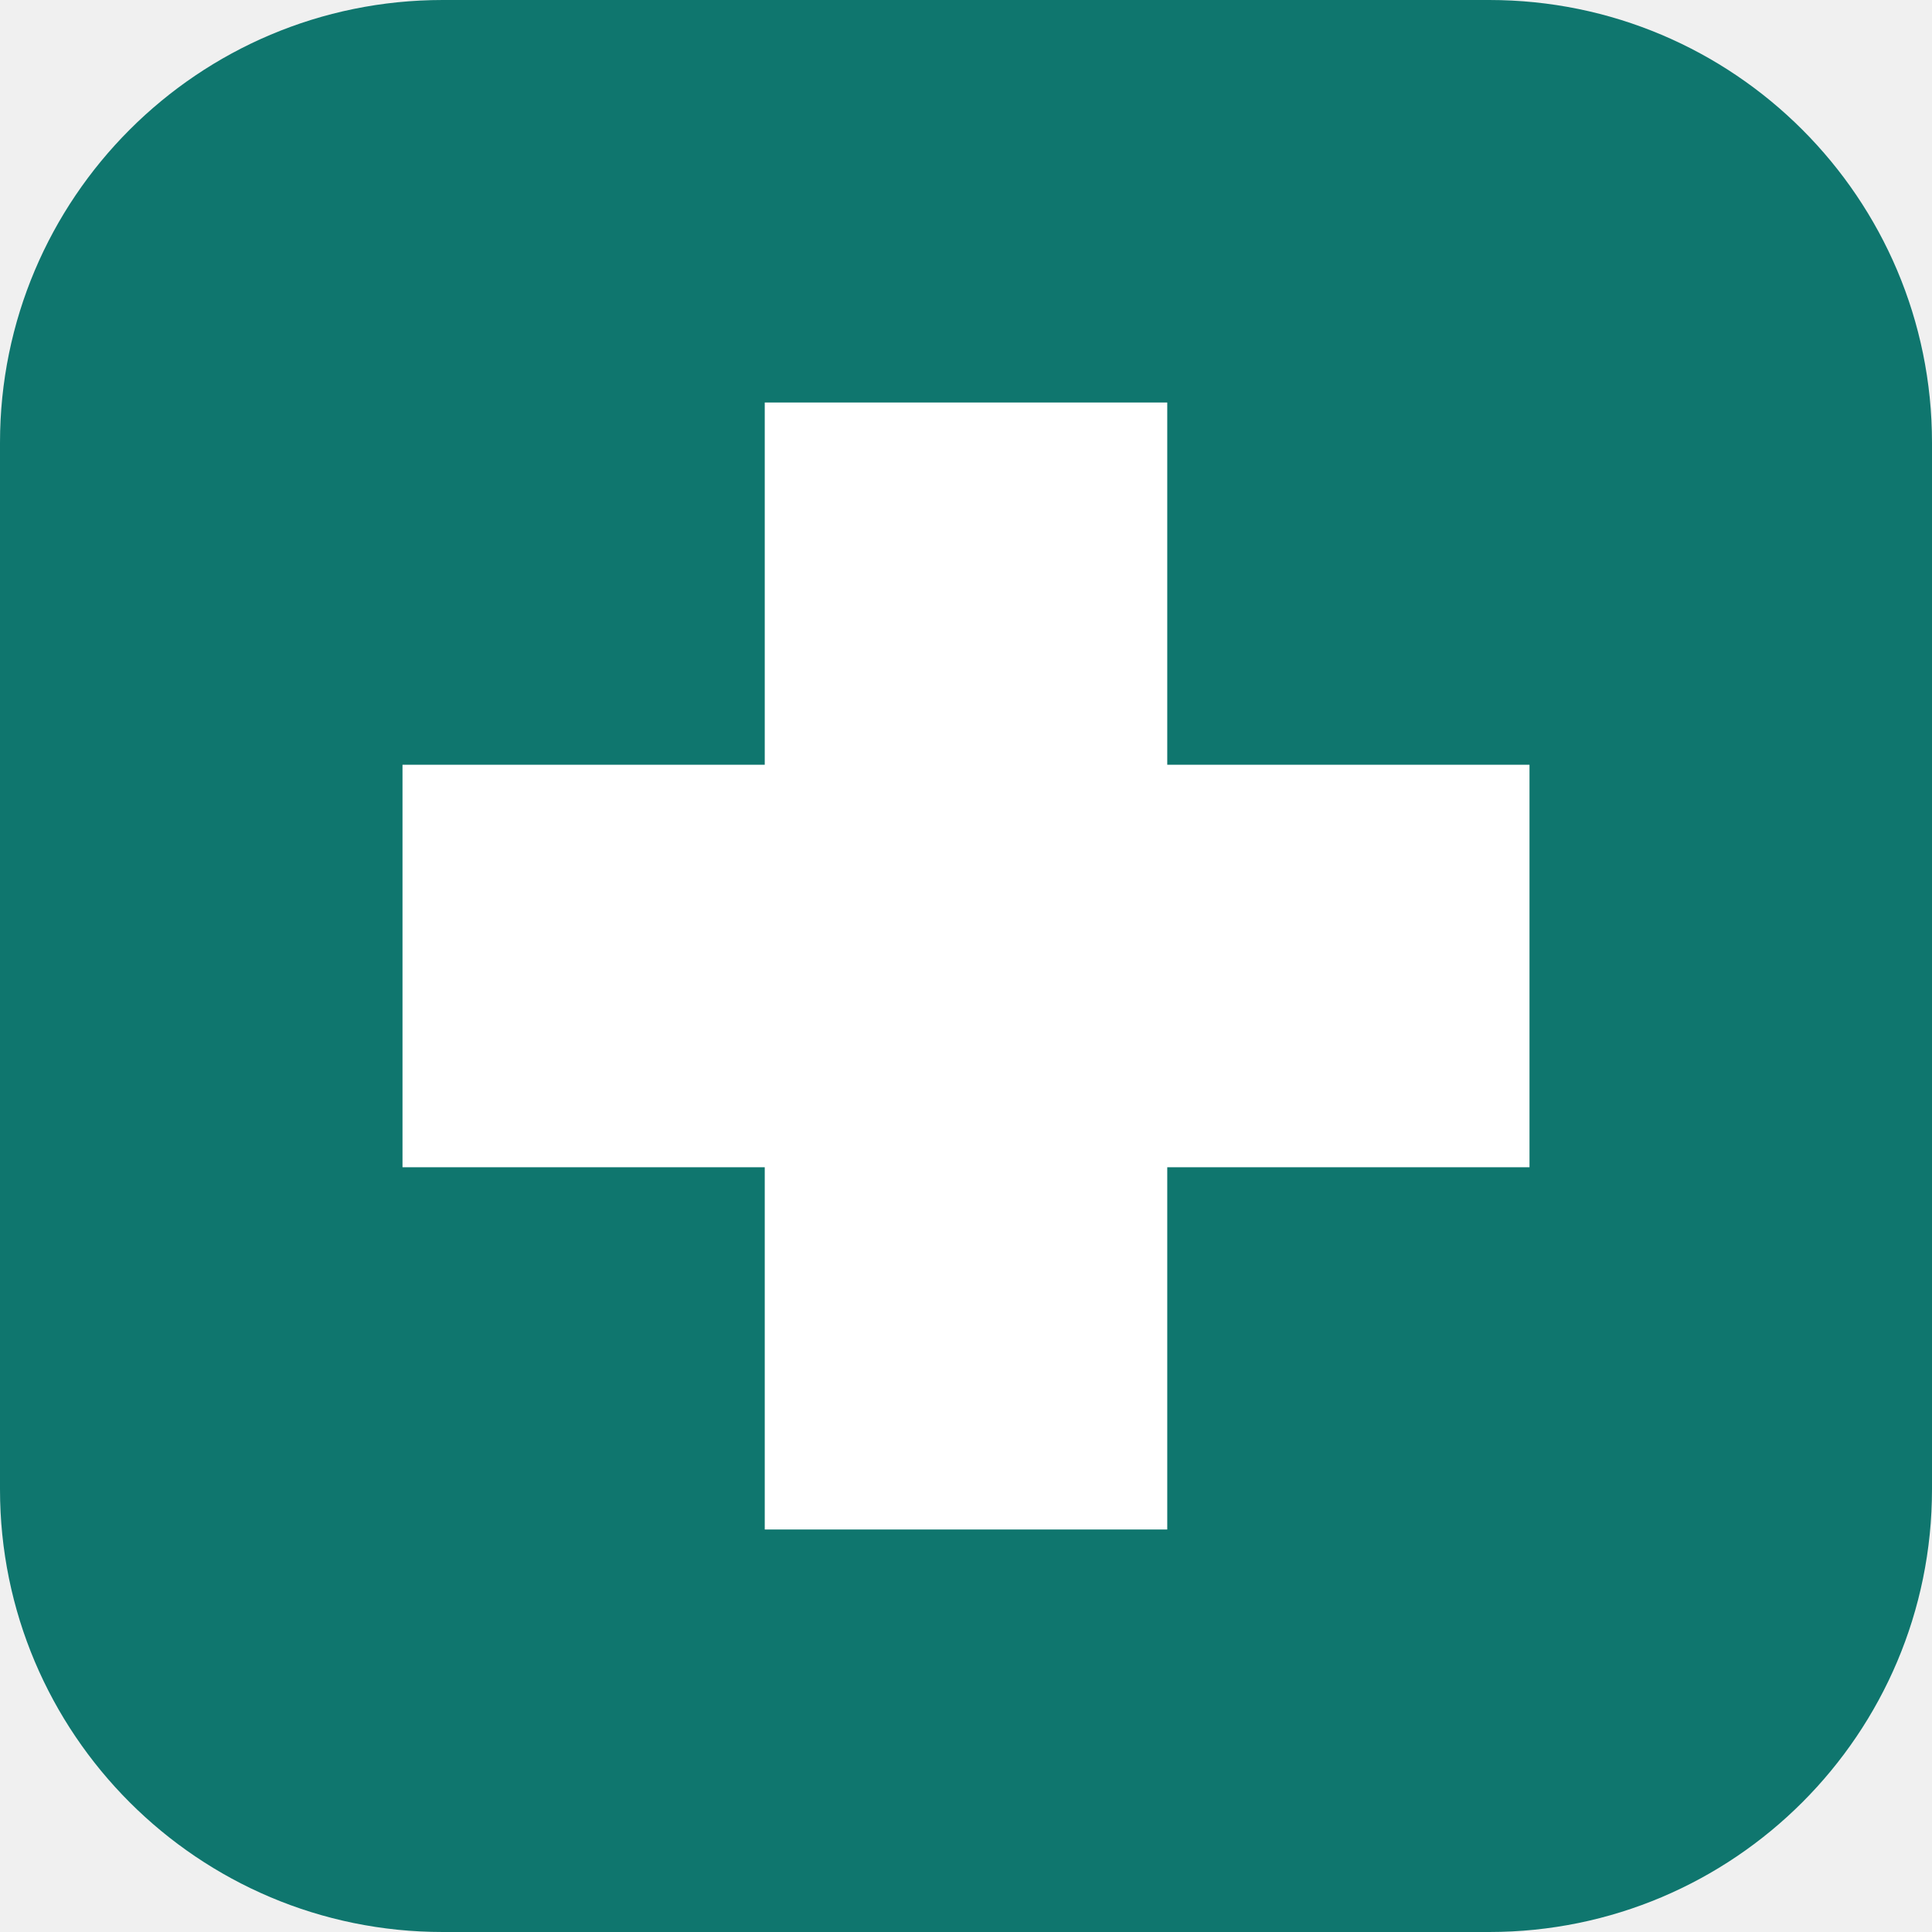
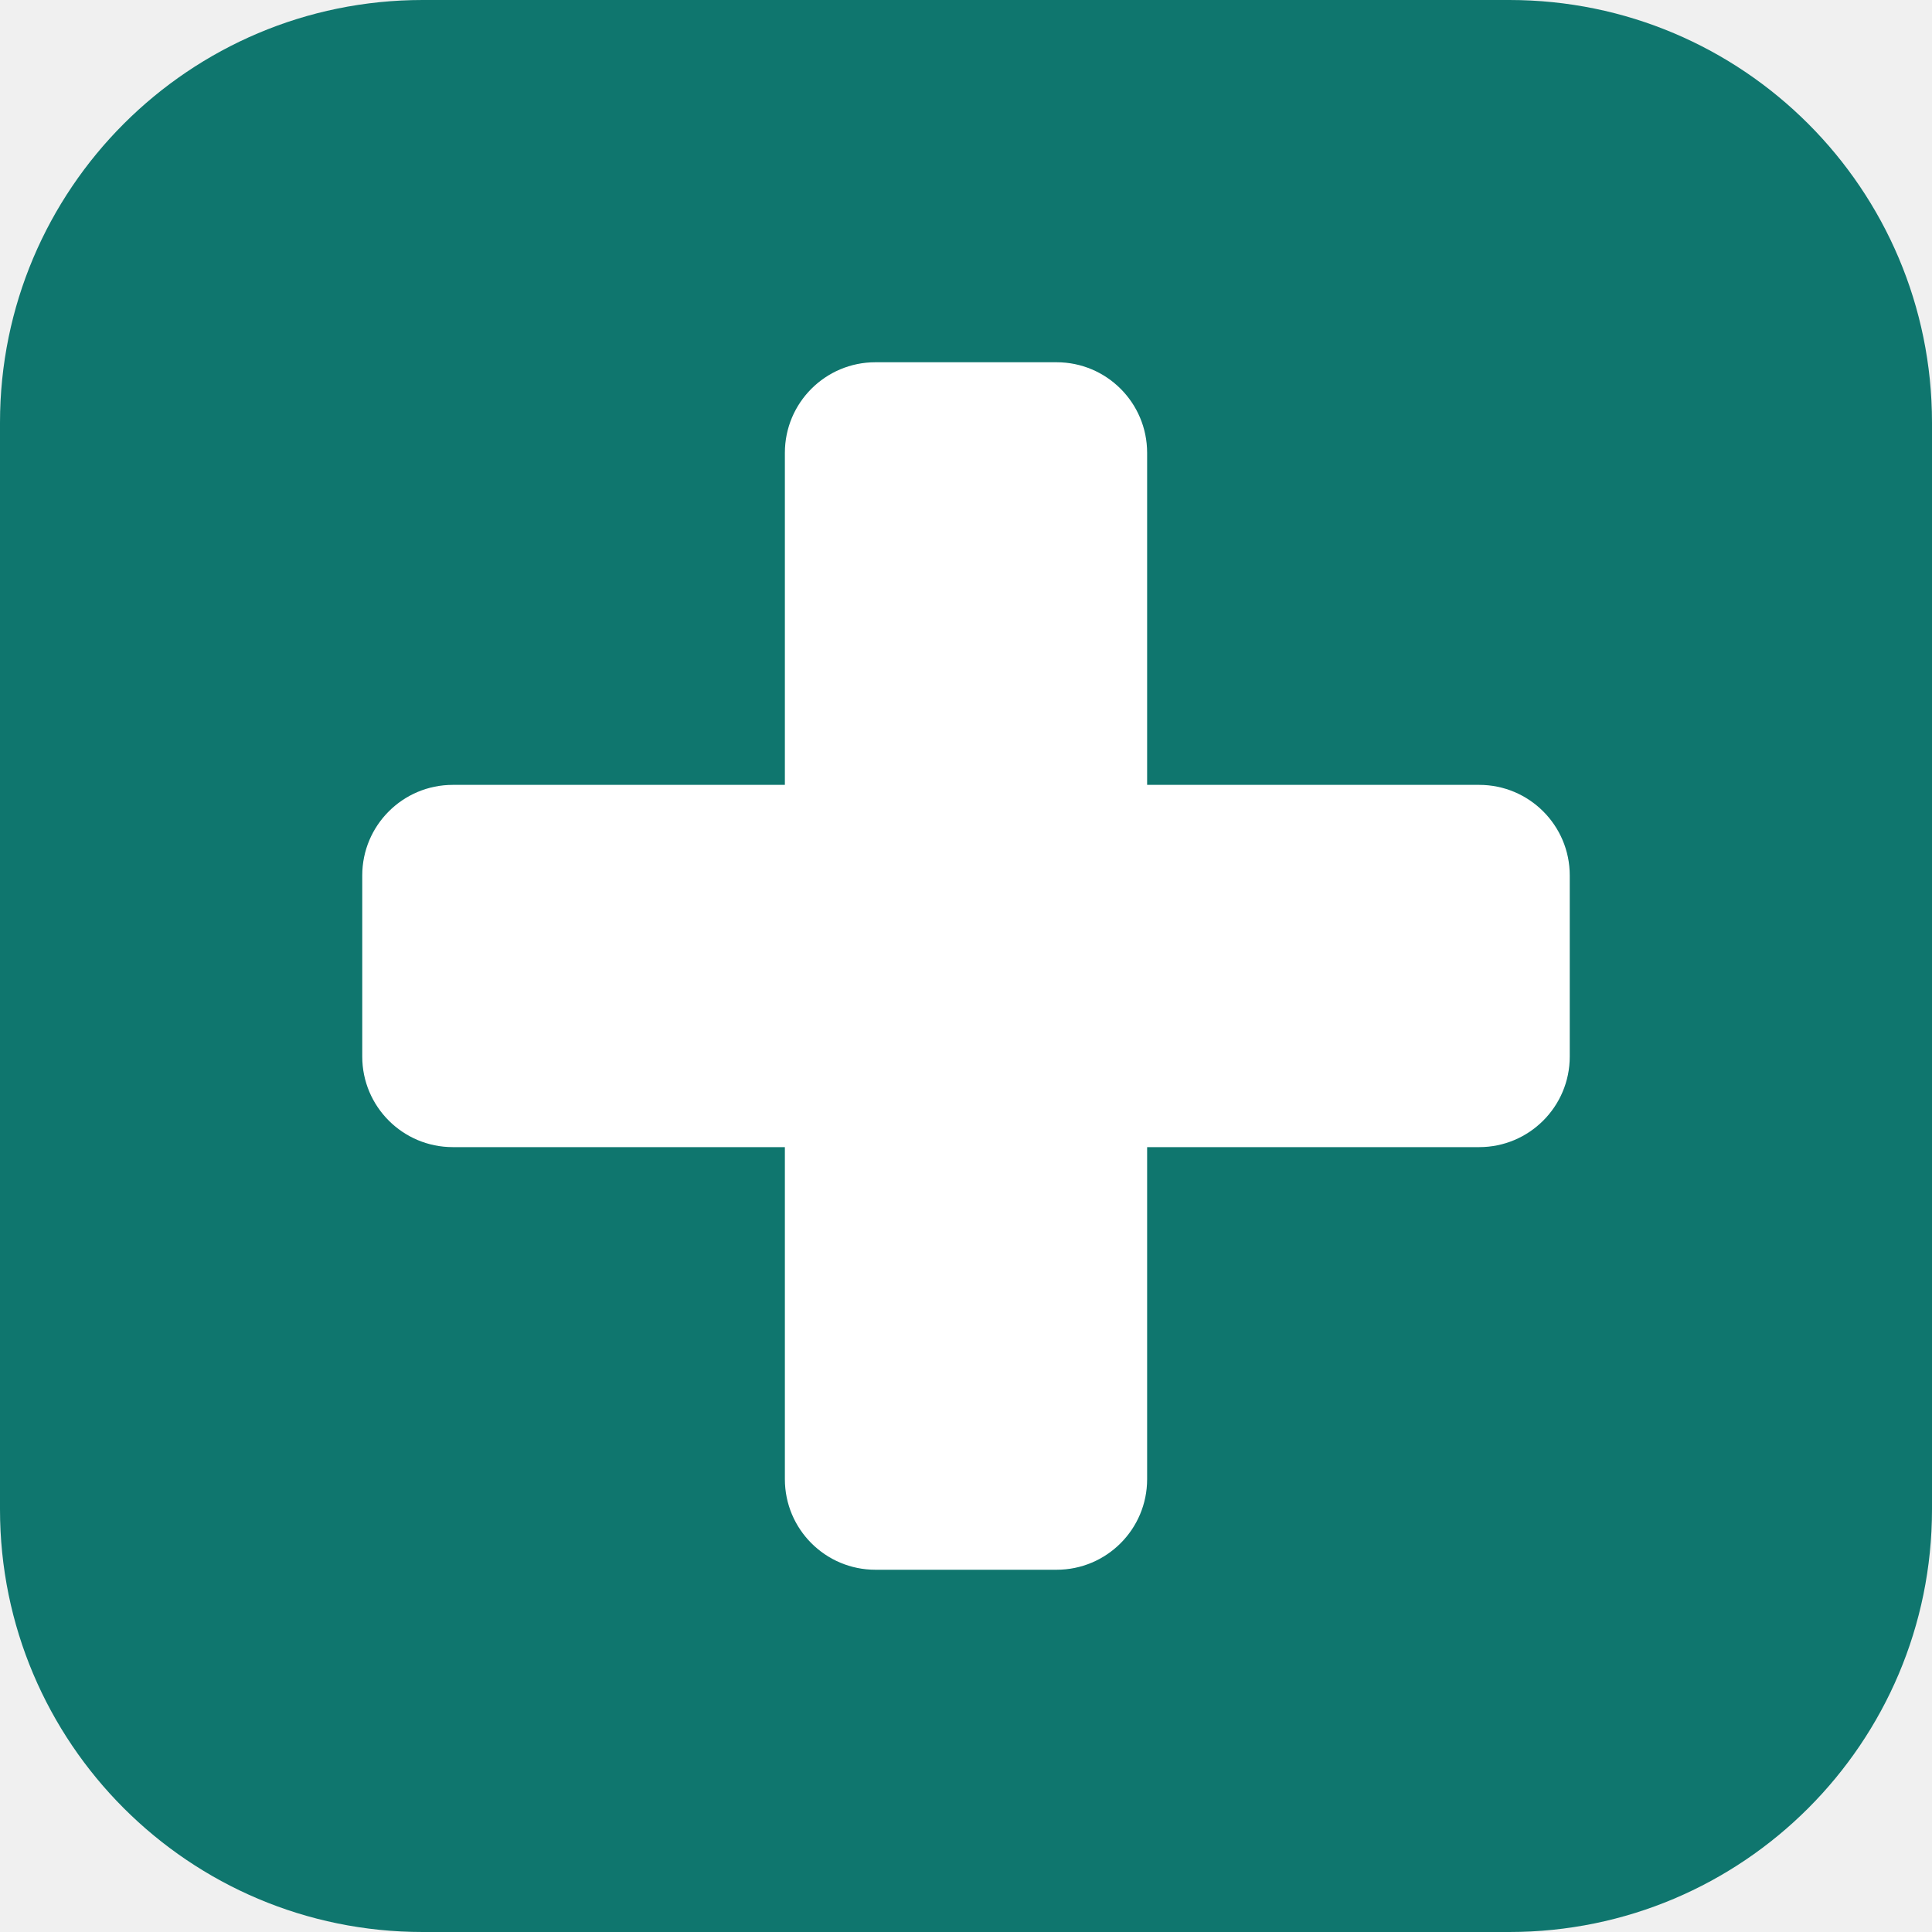
- <svg xmlns="http://www.w3.org/2000/svg" viewBox="0 0 48 48" width="48" height="48">
-   <rect width="48" height="48" rx="11" fill="#0f766e" />
-   <path d="M19 10h10v9h9v10h-9v9H19v-9h-9V19h9z" fill="#fff" />
+ <svg xmlns="http://www.w3.org/2000/svg" viewBox="0 0 64 64">
+   <rect width="64" height="64" rx="14" fill="#0F766E" />
+   <rect x="26" y="12" width="12" height="40" rx="3" fill="#fff" />
+   <rect x="12" y="26" width="40" height="12" rx="3" fill="#fff" />
</svg>
